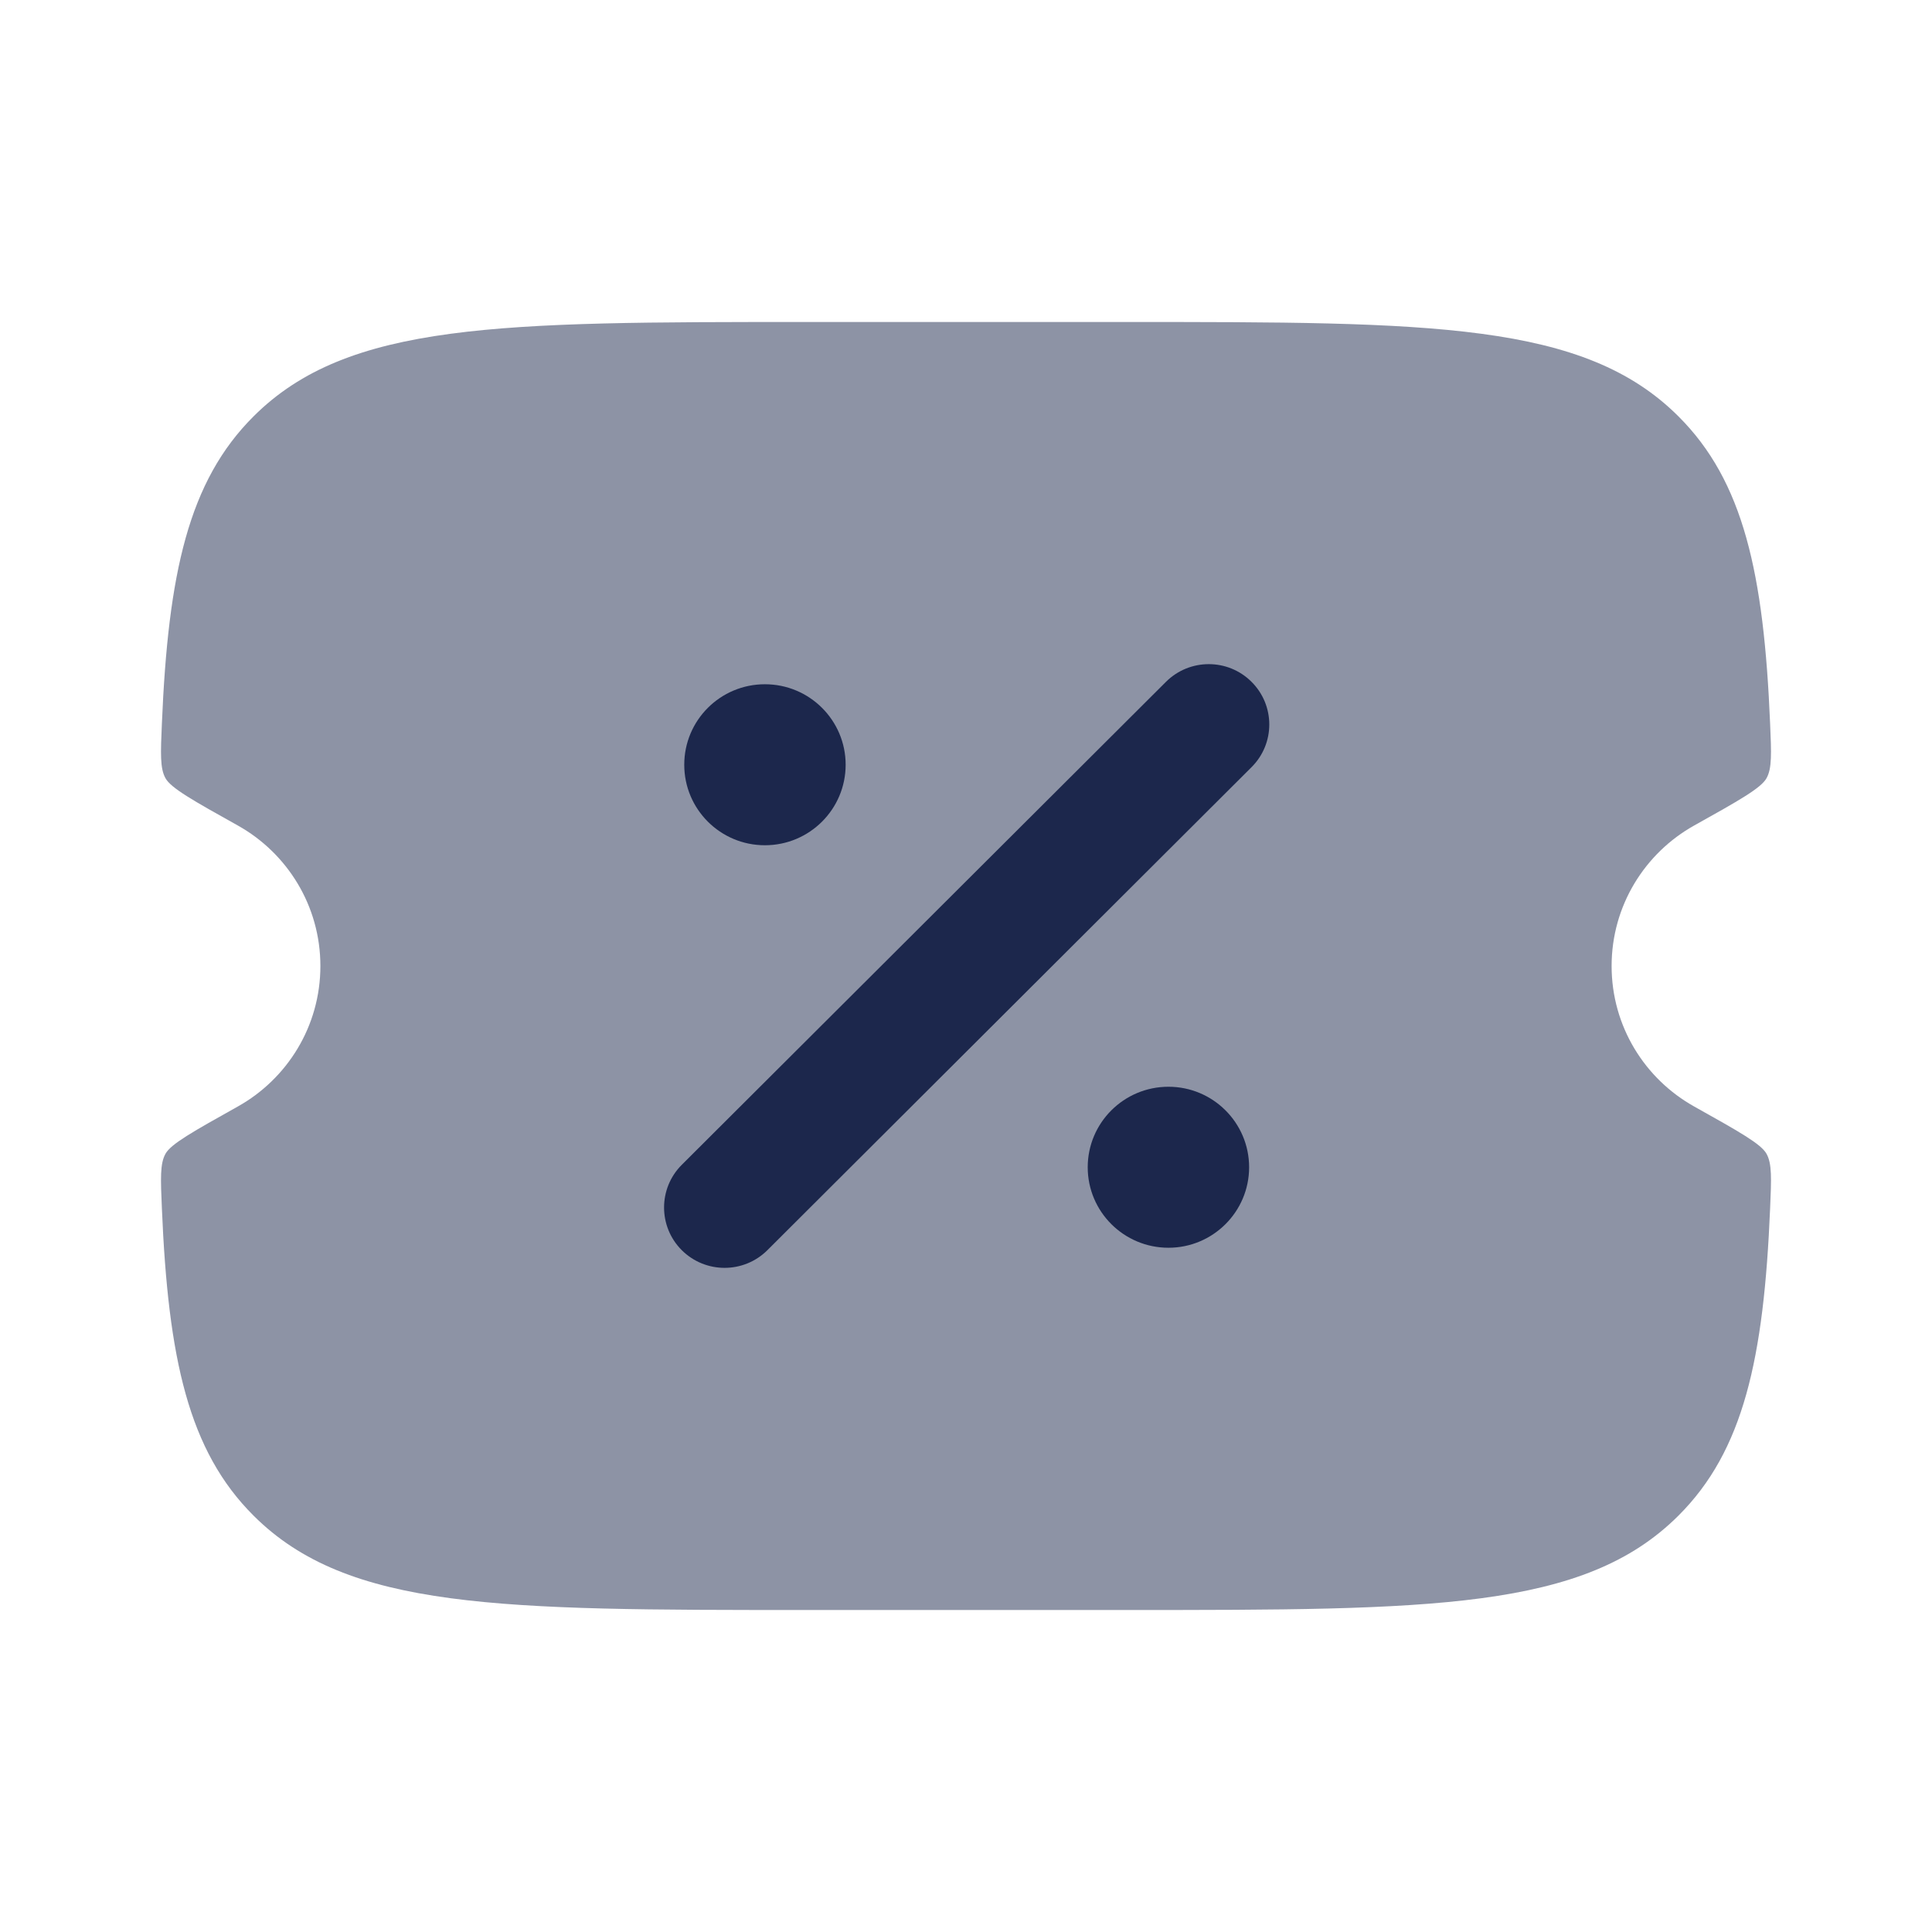
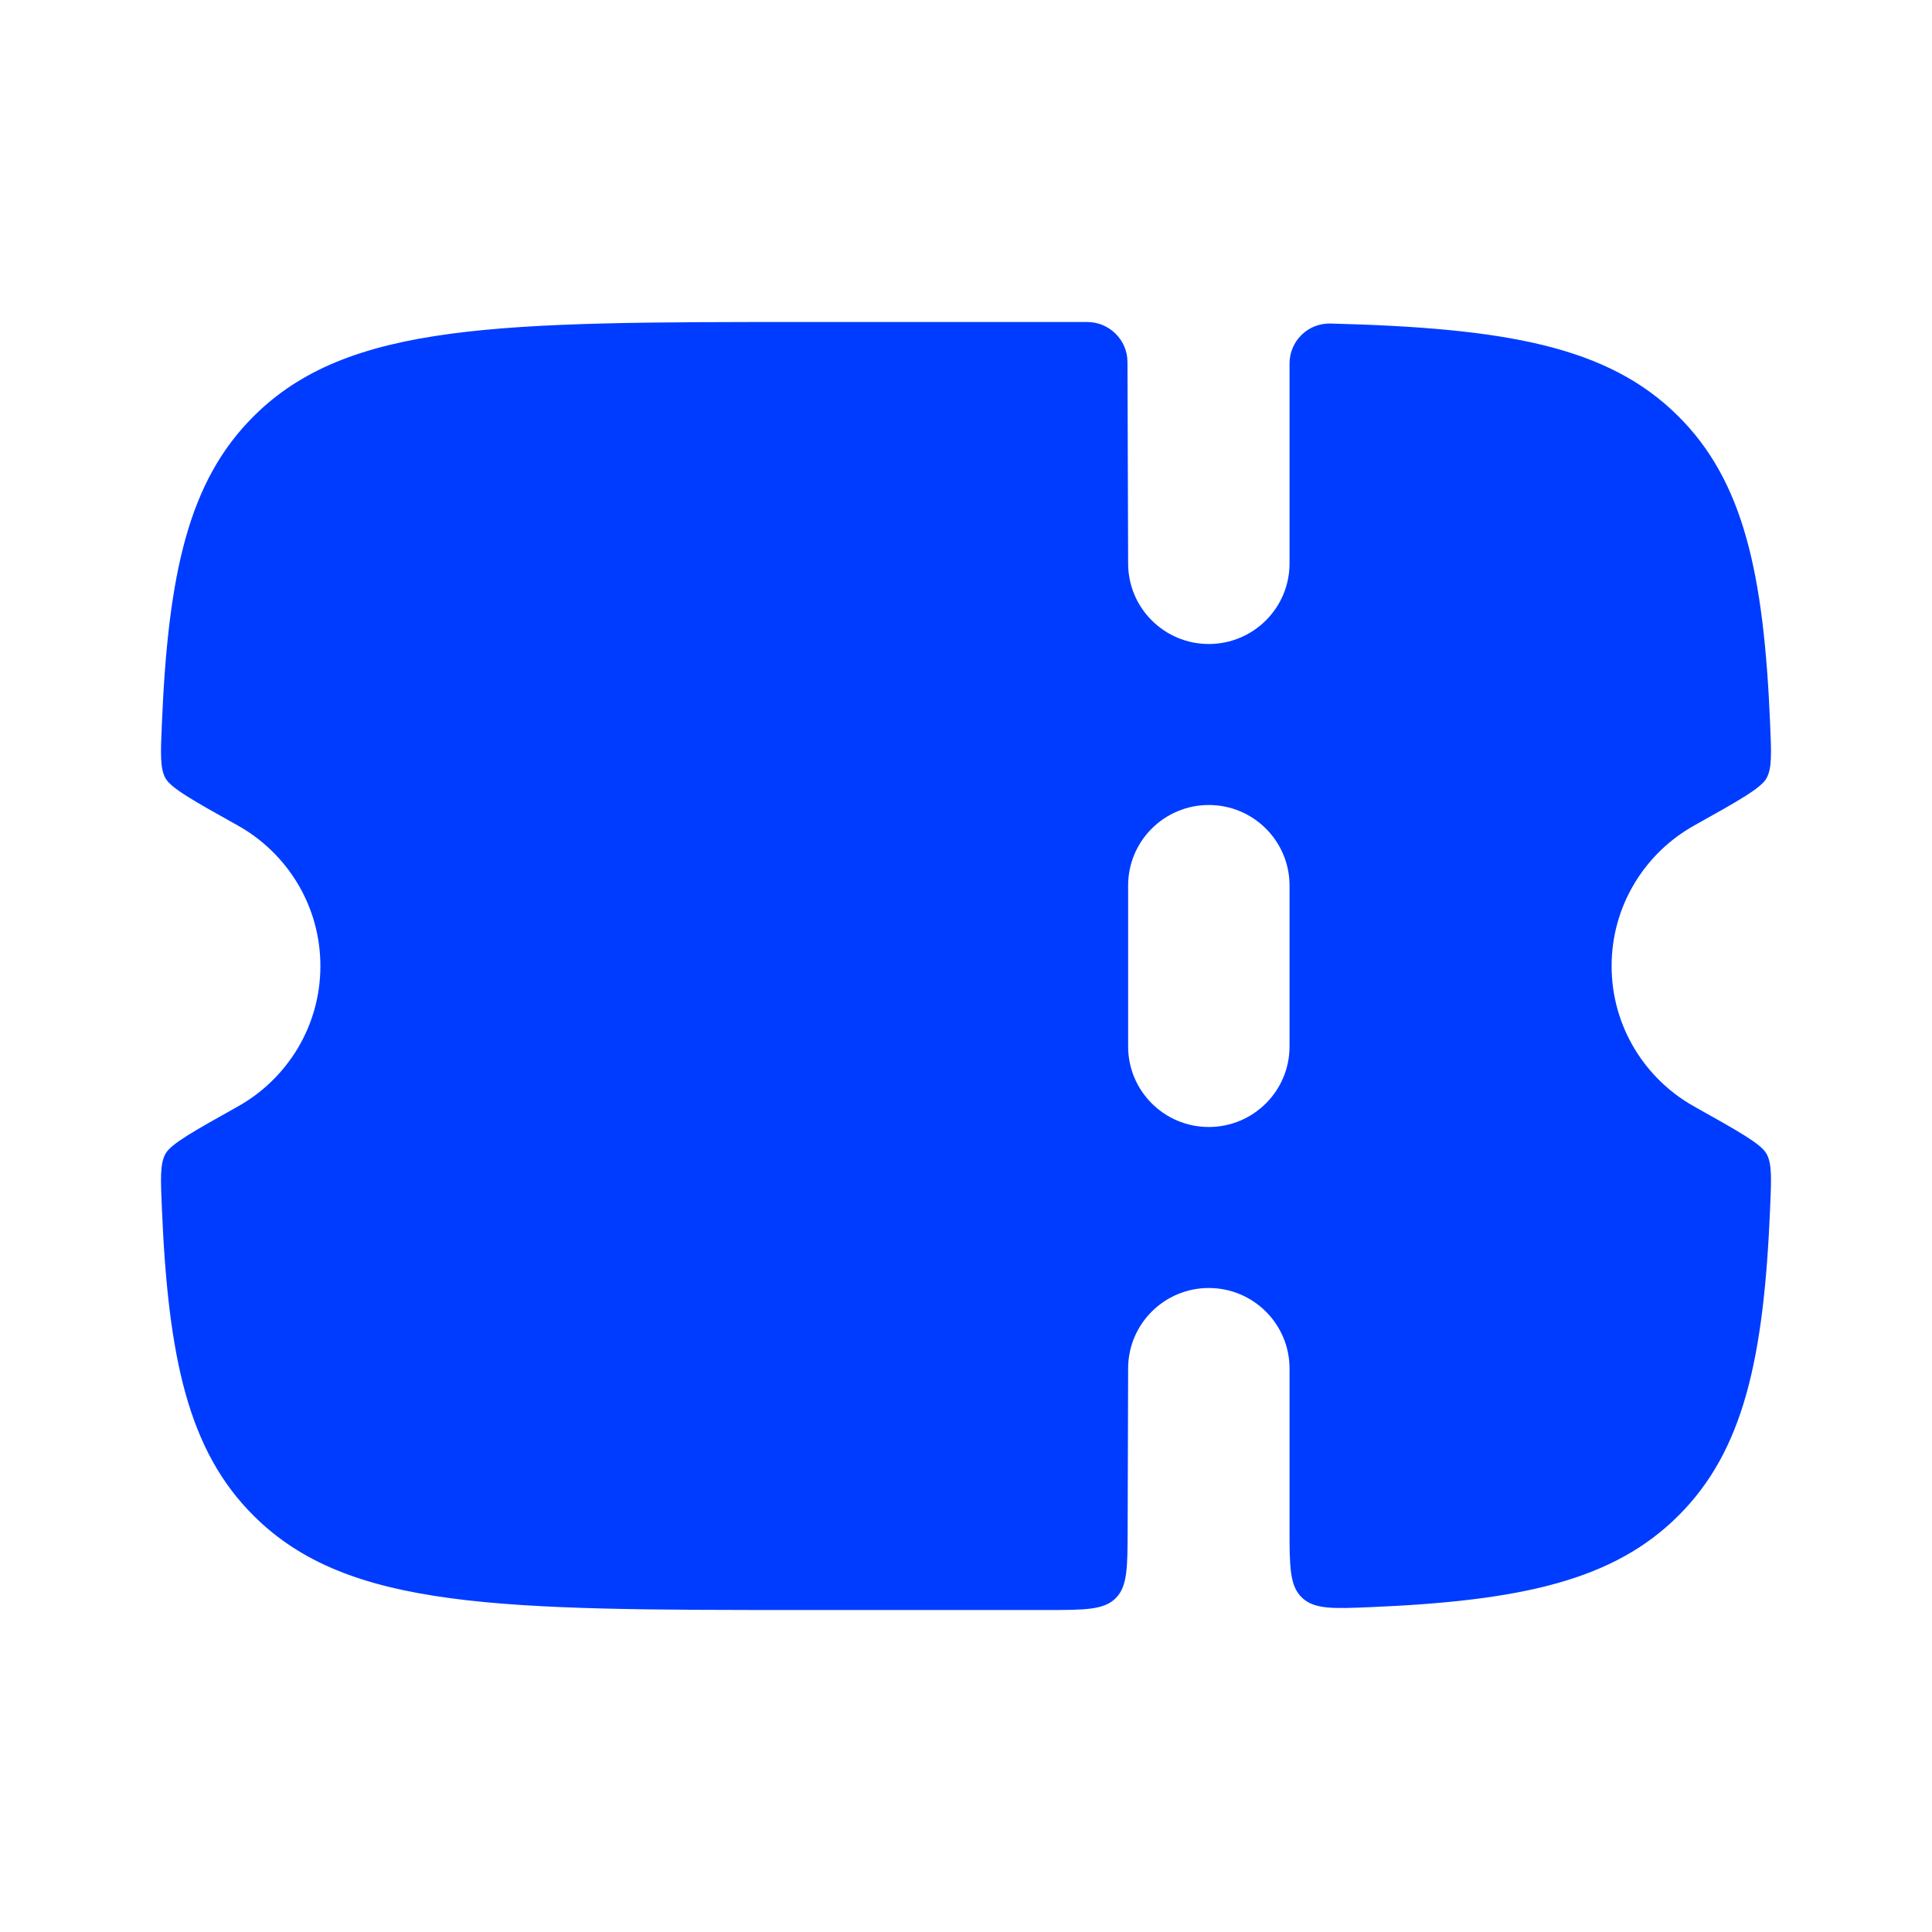
- <svg xmlns="http://www.w3.org/2000/svg" width="800px" height="800px" viewBox="0 0 24 24" fill="none">
-   <path opacity="0.5" d="M14.005 4H9.995C6.214 4 4.324 4 3.15 5.172C2.341 5.978 2.089 7.123 2.011 8.989C1.995 9.36 1.987 9.545 2.056 9.668C2.125 9.791 2.401 9.946 2.953 10.254C3.566 10.596 3.98 11.25 3.98 12C3.98 12.75 3.566 13.404 2.953 13.746C2.401 14.055 2.125 14.209 2.056 14.332C1.987 14.455 1.995 14.64 2.011 15.011C2.089 16.877 2.341 18.022 3.15 18.828C4.324 20 6.214 20 9.995 20H14.005C17.786 20 19.676 20 20.85 18.828C21.659 18.022 21.911 16.877 21.989 15.011C22.005 14.64 22.013 14.455 21.944 14.332C21.875 14.209 21.599 14.055 21.047 13.746C20.434 13.404 20.02 12.75 20.02 12C20.02 11.25 20.434 10.596 21.047 10.254C21.599 9.946 21.875 9.791 21.944 9.668C22.013 9.545 22.005 9.36 21.989 8.989C21.911 7.123 21.659 5.978 20.85 5.172C19.676 4 17.786 4 14.005 4Z" fill="#1C274C" />
-   <path d="M15.547 8.47C15.841 8.763 15.841 9.237 15.547 9.53L9.533 15.53C9.239 15.823 8.763 15.823 8.469 15.53C8.176 15.237 8.176 14.763 8.469 14.47L14.484 8.47C14.778 8.177 15.254 8.177 15.547 8.47Z" fill="#1C274C" />
-   <path d="M14.515 15.5C15.068 15.5 15.517 15.052 15.517 14.5C15.517 13.948 15.068 13.5 14.515 13.5C13.961 13.5 13.512 13.948 13.512 14.5C13.512 15.052 13.961 15.5 14.515 15.5Z" fill="#1C274C" />
-   <path d="M9.502 10.5C10.056 10.5 10.505 10.052 10.505 9.5C10.505 8.948 10.056 8.5 9.502 8.5C8.948 8.5 8.5 8.948 8.5 9.5C8.5 10.052 8.948 10.5 9.502 10.5Z" fill="#1C274C" />
+ <svg xmlns="http://www.w3.org/2000/svg" width="200px" height="200px" viewBox="0 0 24 24" fill="none" style="width: 200px; height: 200px; color: rgb(0, 0, 0);">
+   <g id="SVGRepo_bgCarrier" stroke-width="0" />
+   <g id="SVGRepo_tracerCarrier" stroke-linecap="round" stroke-linejoin="round" />
+   <g id="SVGRepo_iconCarrier">
+     <path fill-rule="evenodd" clip-rule="evenodd" d="M14.008 19.003L14.014 17C14.014 16.448 14.463 16 15.016 16C15.57 16 16.019 16.448 16.019 17V18.977C16.019 19.458 16.019 19.699 16.173 19.846C16.328 19.994 16.564 19.984 17.036 19.964C18.899 19.885 20.044 19.633 20.85 18.828C21.659 18.022 21.911 16.877 21.989 15.011C22.005 14.64 22.013 14.455 21.944 14.332C21.875 14.209 21.599 14.055 21.047 13.746C20.434 13.404 20.02 12.75 20.02 12C20.02 11.25 20.434 10.596 21.047 10.254C21.599 9.946 21.875 9.791 21.944 9.668C22.013 9.545 22.005 9.36 21.989 8.989C21.911 7.123 21.659 5.978 20.85 5.172C19.973 4.296 18.695 4.075 16.528 4.019C16.248 4.012 16.019 4.237 16.019 4.516V7C16.019 7.552 15.57 8 15.016 8C14.463 8 14.014 7.552 14.014 7L14.006 4.499C14.006 4.223 13.781 4 13.505 4H9.995C6.214 4 4.324 4 3.15 5.172C2.341 5.978 2.089 7.123 2.011 8.989C1.995 9.36 1.987 9.545 2.056 9.668C2.125 9.791 2.401 9.946 2.953 10.254C3.566 10.596 3.98 11.25 3.98 12C3.98 12.75 3.566 13.404 2.953 13.746C2.401 14.055 2.125 14.209 2.056 14.332C1.987 14.455 1.995 14.64 2.011 15.011C2.089 16.877 2.341 18.022 3.15 18.828C4.324 20 6.214 20 9.995 20H13.005C13.477 20 13.712 20 13.859 19.854C14.006 19.708 14.007 19.473 14.008 19.003ZM16.019 13V11C16.019 10.448 15.57 10 15.016 10C14.463 10 14.014 10.448 14.014 11V13C14.014 13.552 14.463 14 15.016 14C15.57 14 16.019 13.552 16.019 13Z" fill="#003cff" />
+   </g>
</svg>
